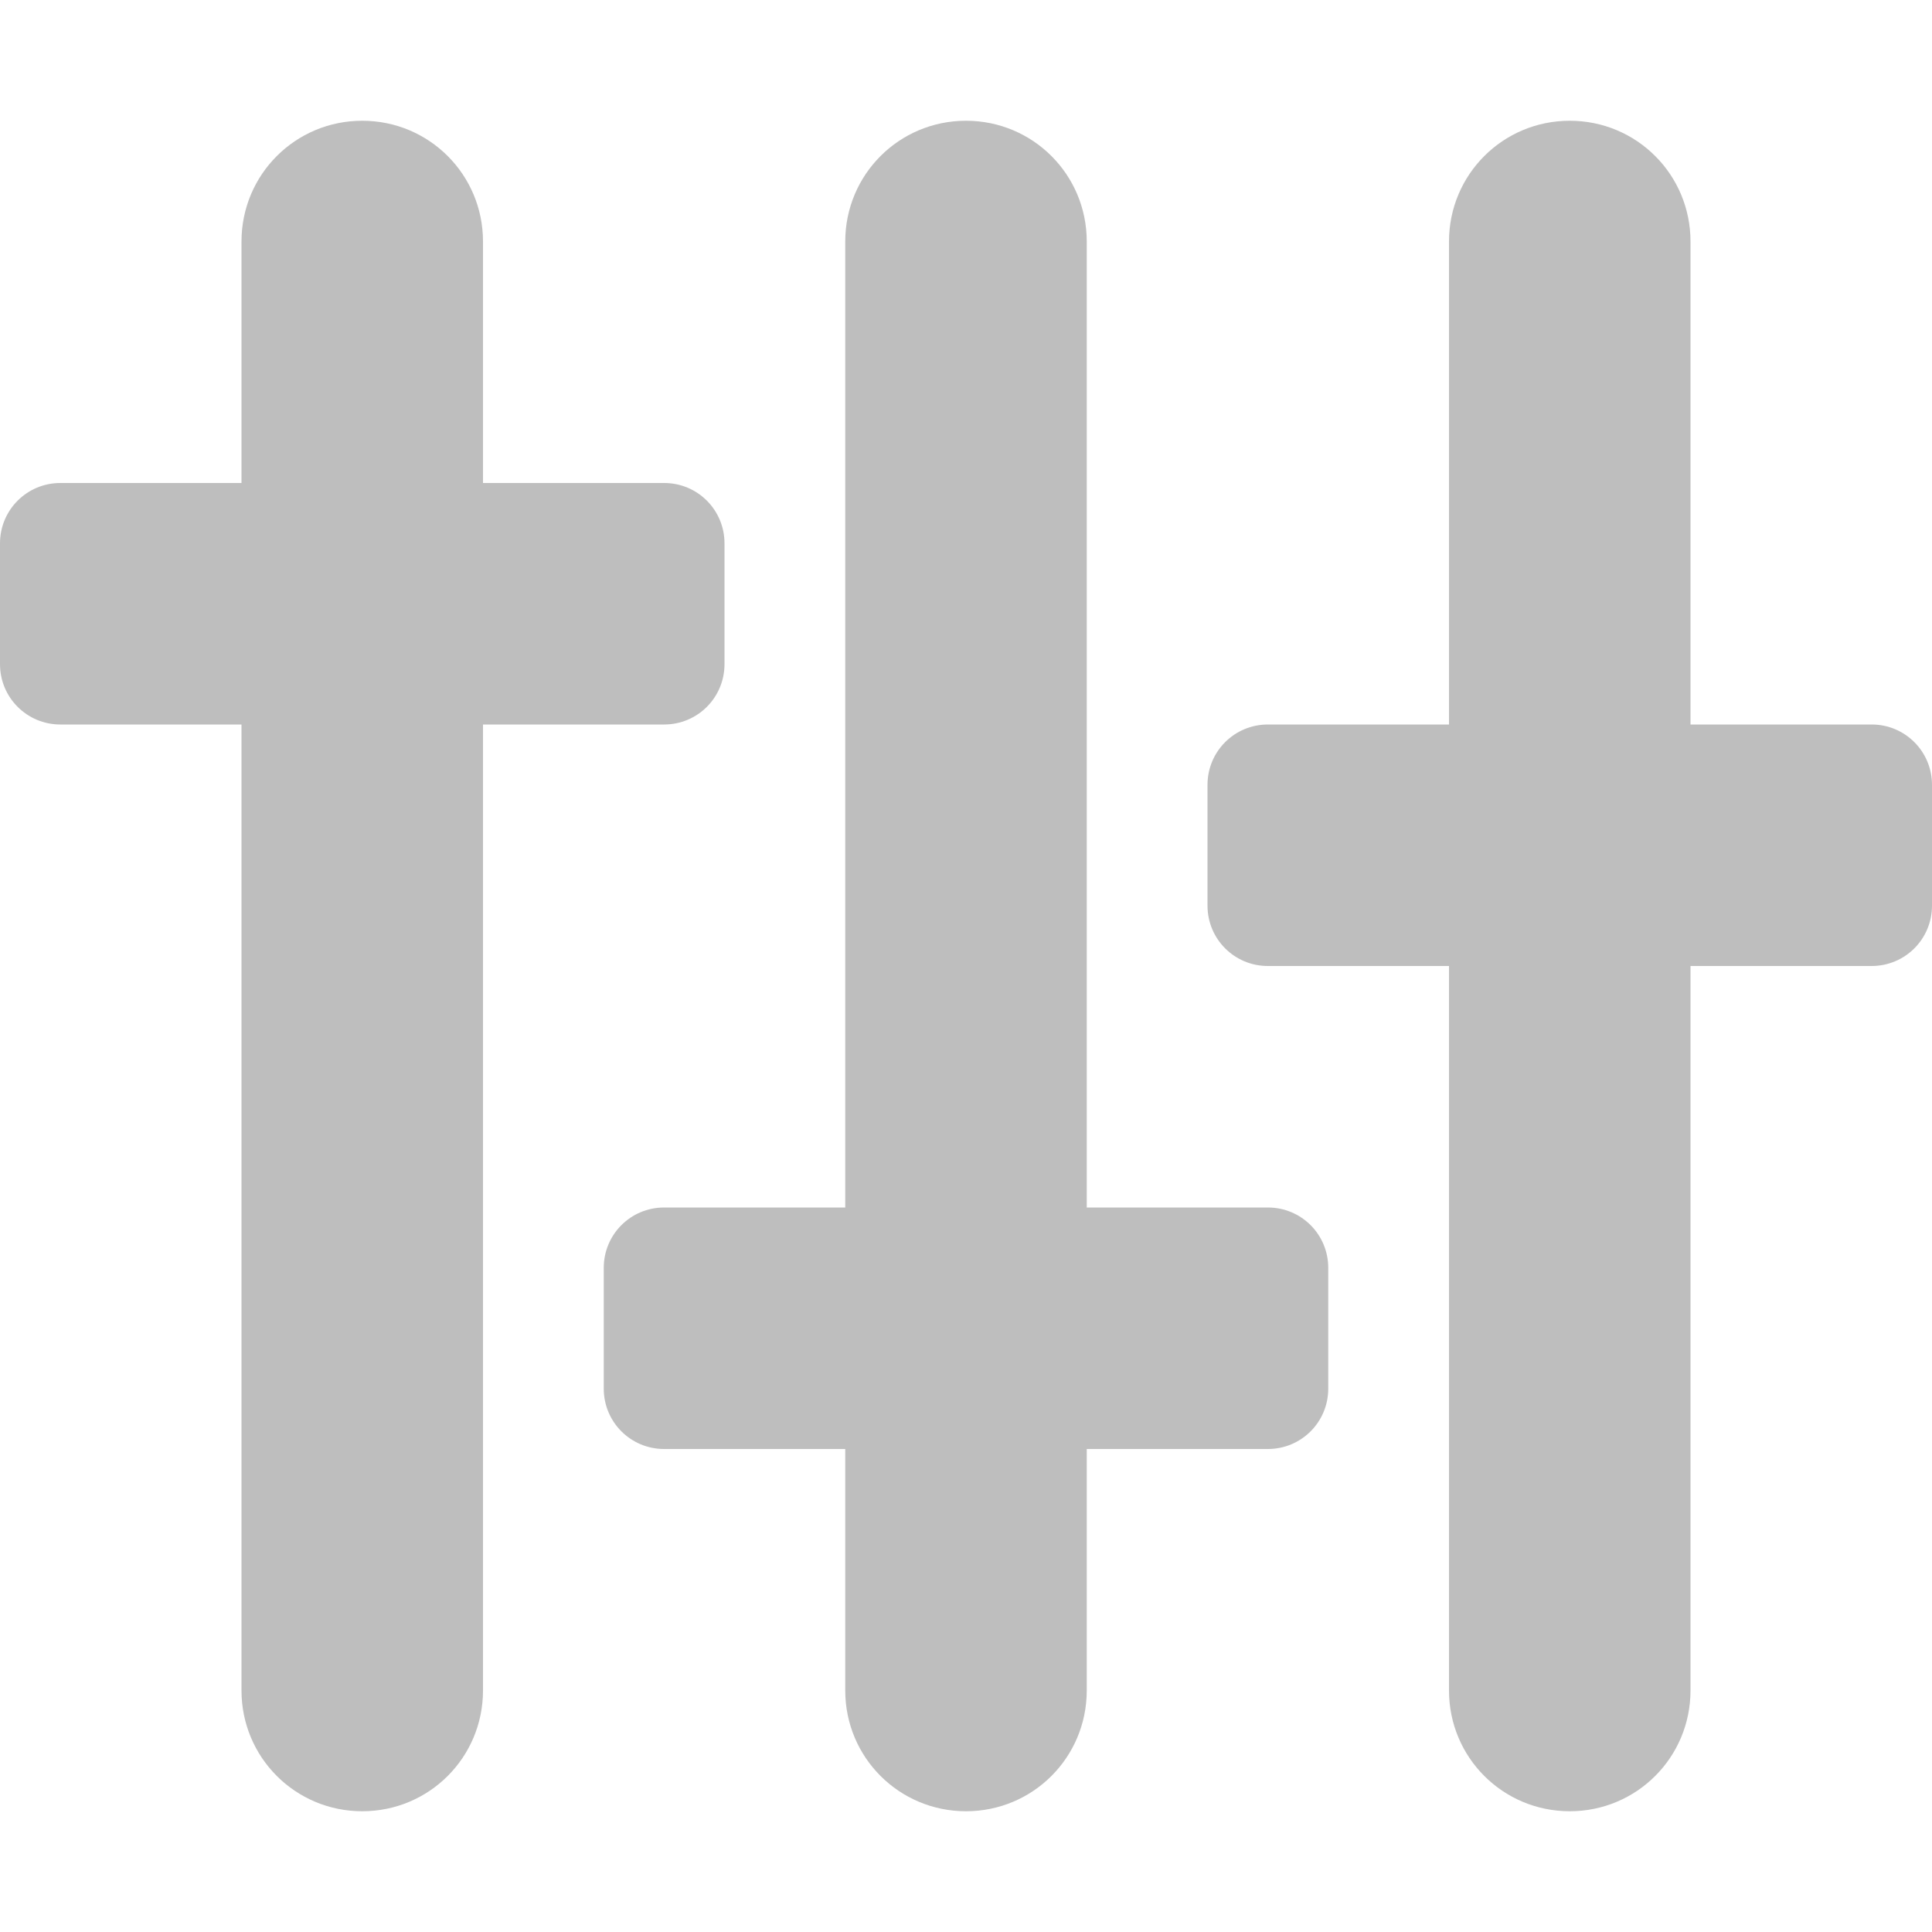
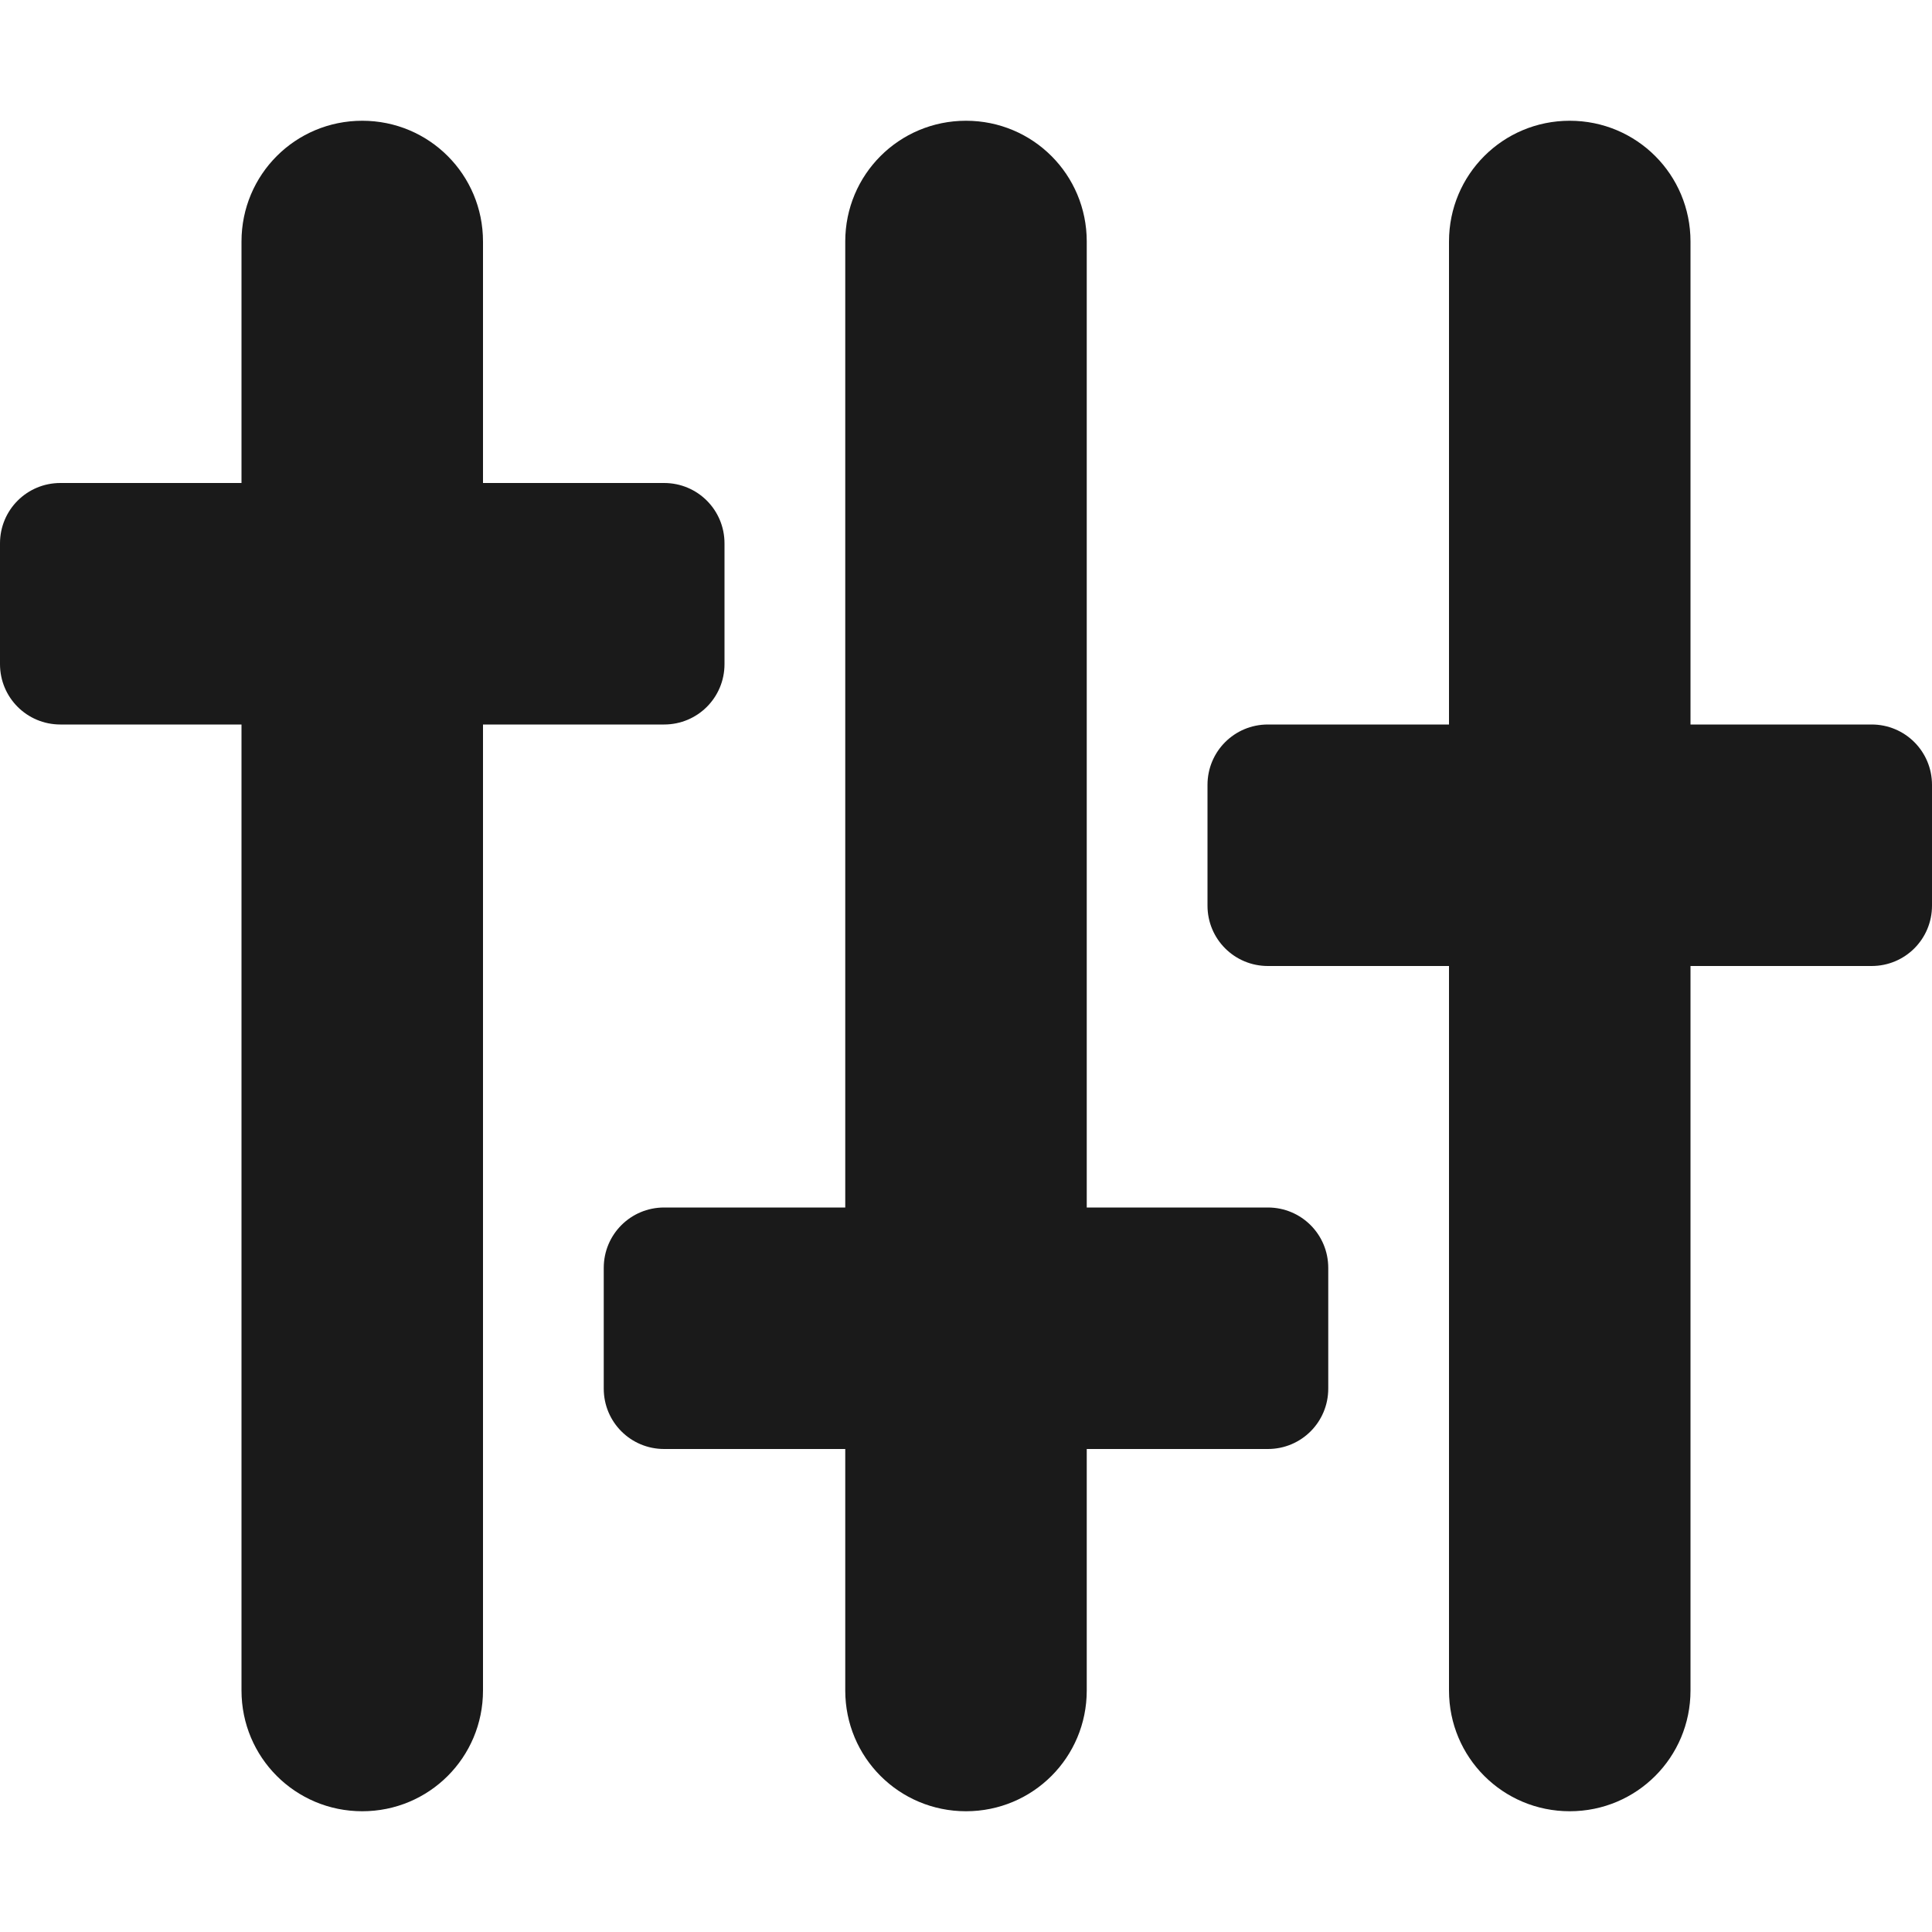
<svg xmlns="http://www.w3.org/2000/svg" version="1.1" width="16" height="16" id="svg7384">
  <defs id="defs11" />
-   <path id="rect3014-6" style="color:#bebebe;fill:#bebebe;fill-opacity:1;fill-rule:nonzero;stroke:none;stroke-width:1;marker:none;visibility:visible;display:inline;overflow:visible;enable-background:accumulate" d="m 10.5,6 5,0 C 15.777,6 16,6.223 16,6.5 l 0,1 C 16,7.777 15.777,8 15.5,8 l -5,0 C 10.223,8 10,7.777 10,7.5 l 0,-1 C 10,6.223 10.223,6 10.5,6 z m -5,4 5,0 c 0.277,0 0.5,0.223 0.5,0.5 l 0,1 c 0,0.277 -0.223,0.5 -0.5,0.5 l -5,0 C 5.223,12 5,11.777 5,11.5 l 0,-1 C 5,10.223 5.223,10 5.5,10 z m -5,-6 5,0 C 5.777,4 6,4.223 6,4.5 l 0,1 C 6,5.777 5.777,6 5.5,6 l -5,0 C 0.223,6 0,5.777 0,5.5 l 0,-1 C 0,4.223 0.223,4 0.5,4 z M 9,2 9,14 C 9,14.554 8.554,15 8,15 7.446,15 7,14.554 7,14 L 7,2 C 7,1.446 7.446,1 8,1 8.554,1 9,1.446 9,2 z m 5,0 0,12 c 0,0.554 -0.446,1 -1,1 -0.554,0 -1,-0.446 -1,-1 L 12,2 c 0,-0.554 0.446,-1 1,-1 0.554,0 1,0.446 1,1 z M 4,2 4,14 C 4,14.554 3.554,15 3,15 2.446,15 2,14.554 2,14 L 2,2 C 2,1.446 2.446,1 3,1 3.554,1 4,1.446 4,2 z" />
+   <path id="rect3014-6" style="color:#bebebe;fill:#1a1a1a;fill-opacity:1;fill-rule:nonzero;stroke:none;stroke-width:1;marker:none;visibility:visible;display:inline;overflow:visible;enable-background:accumulate" d="m 10.5,6 5,0 C 15.777,6 16,6.223 16,6.5 l 0,1 C 16,7.777 15.777,8 15.5,8 l -5,0 C 10.223,8 10,7.777 10,7.5 l 0,-1 C 10,6.223 10.223,6 10.5,6 z m -5,4 5,0 c 0.277,0 0.5,0.223 0.5,0.5 l 0,1 c 0,0.277 -0.223,0.5 -0.5,0.5 l -5,0 C 5.223,12 5,11.777 5,11.5 l 0,-1 C 5,10.223 5.223,10 5.5,10 z m -5,-6 5,0 C 5.777,4 6,4.223 6,4.5 l 0,1 C 6,5.777 5.777,6 5.5,6 l -5,0 C 0.223,6 0,5.777 0,5.5 l 0,-1 C 0,4.223 0.223,4 0.5,4 z M 9,2 9,14 C 9,14.554 8.554,15 8,15 7.446,15 7,14.554 7,14 L 7,2 C 7,1.446 7.446,1 8,1 8.554,1 9,1.446 9,2 z m 5,0 0,12 c 0,0.554 -0.446,1 -1,1 -0.554,0 -1,-0.446 -1,-1 L 12,2 c 0,-0.554 0.446,-1 1,-1 0.554,0 1,0.446 1,1 z M 4,2 4,14 C 4,14.554 3.554,15 3,15 2.446,15 2,14.554 2,14 L 2,2 C 2,1.446 2.446,1 3,1 3.554,1 4,1.446 4,2 z" />
</svg>
